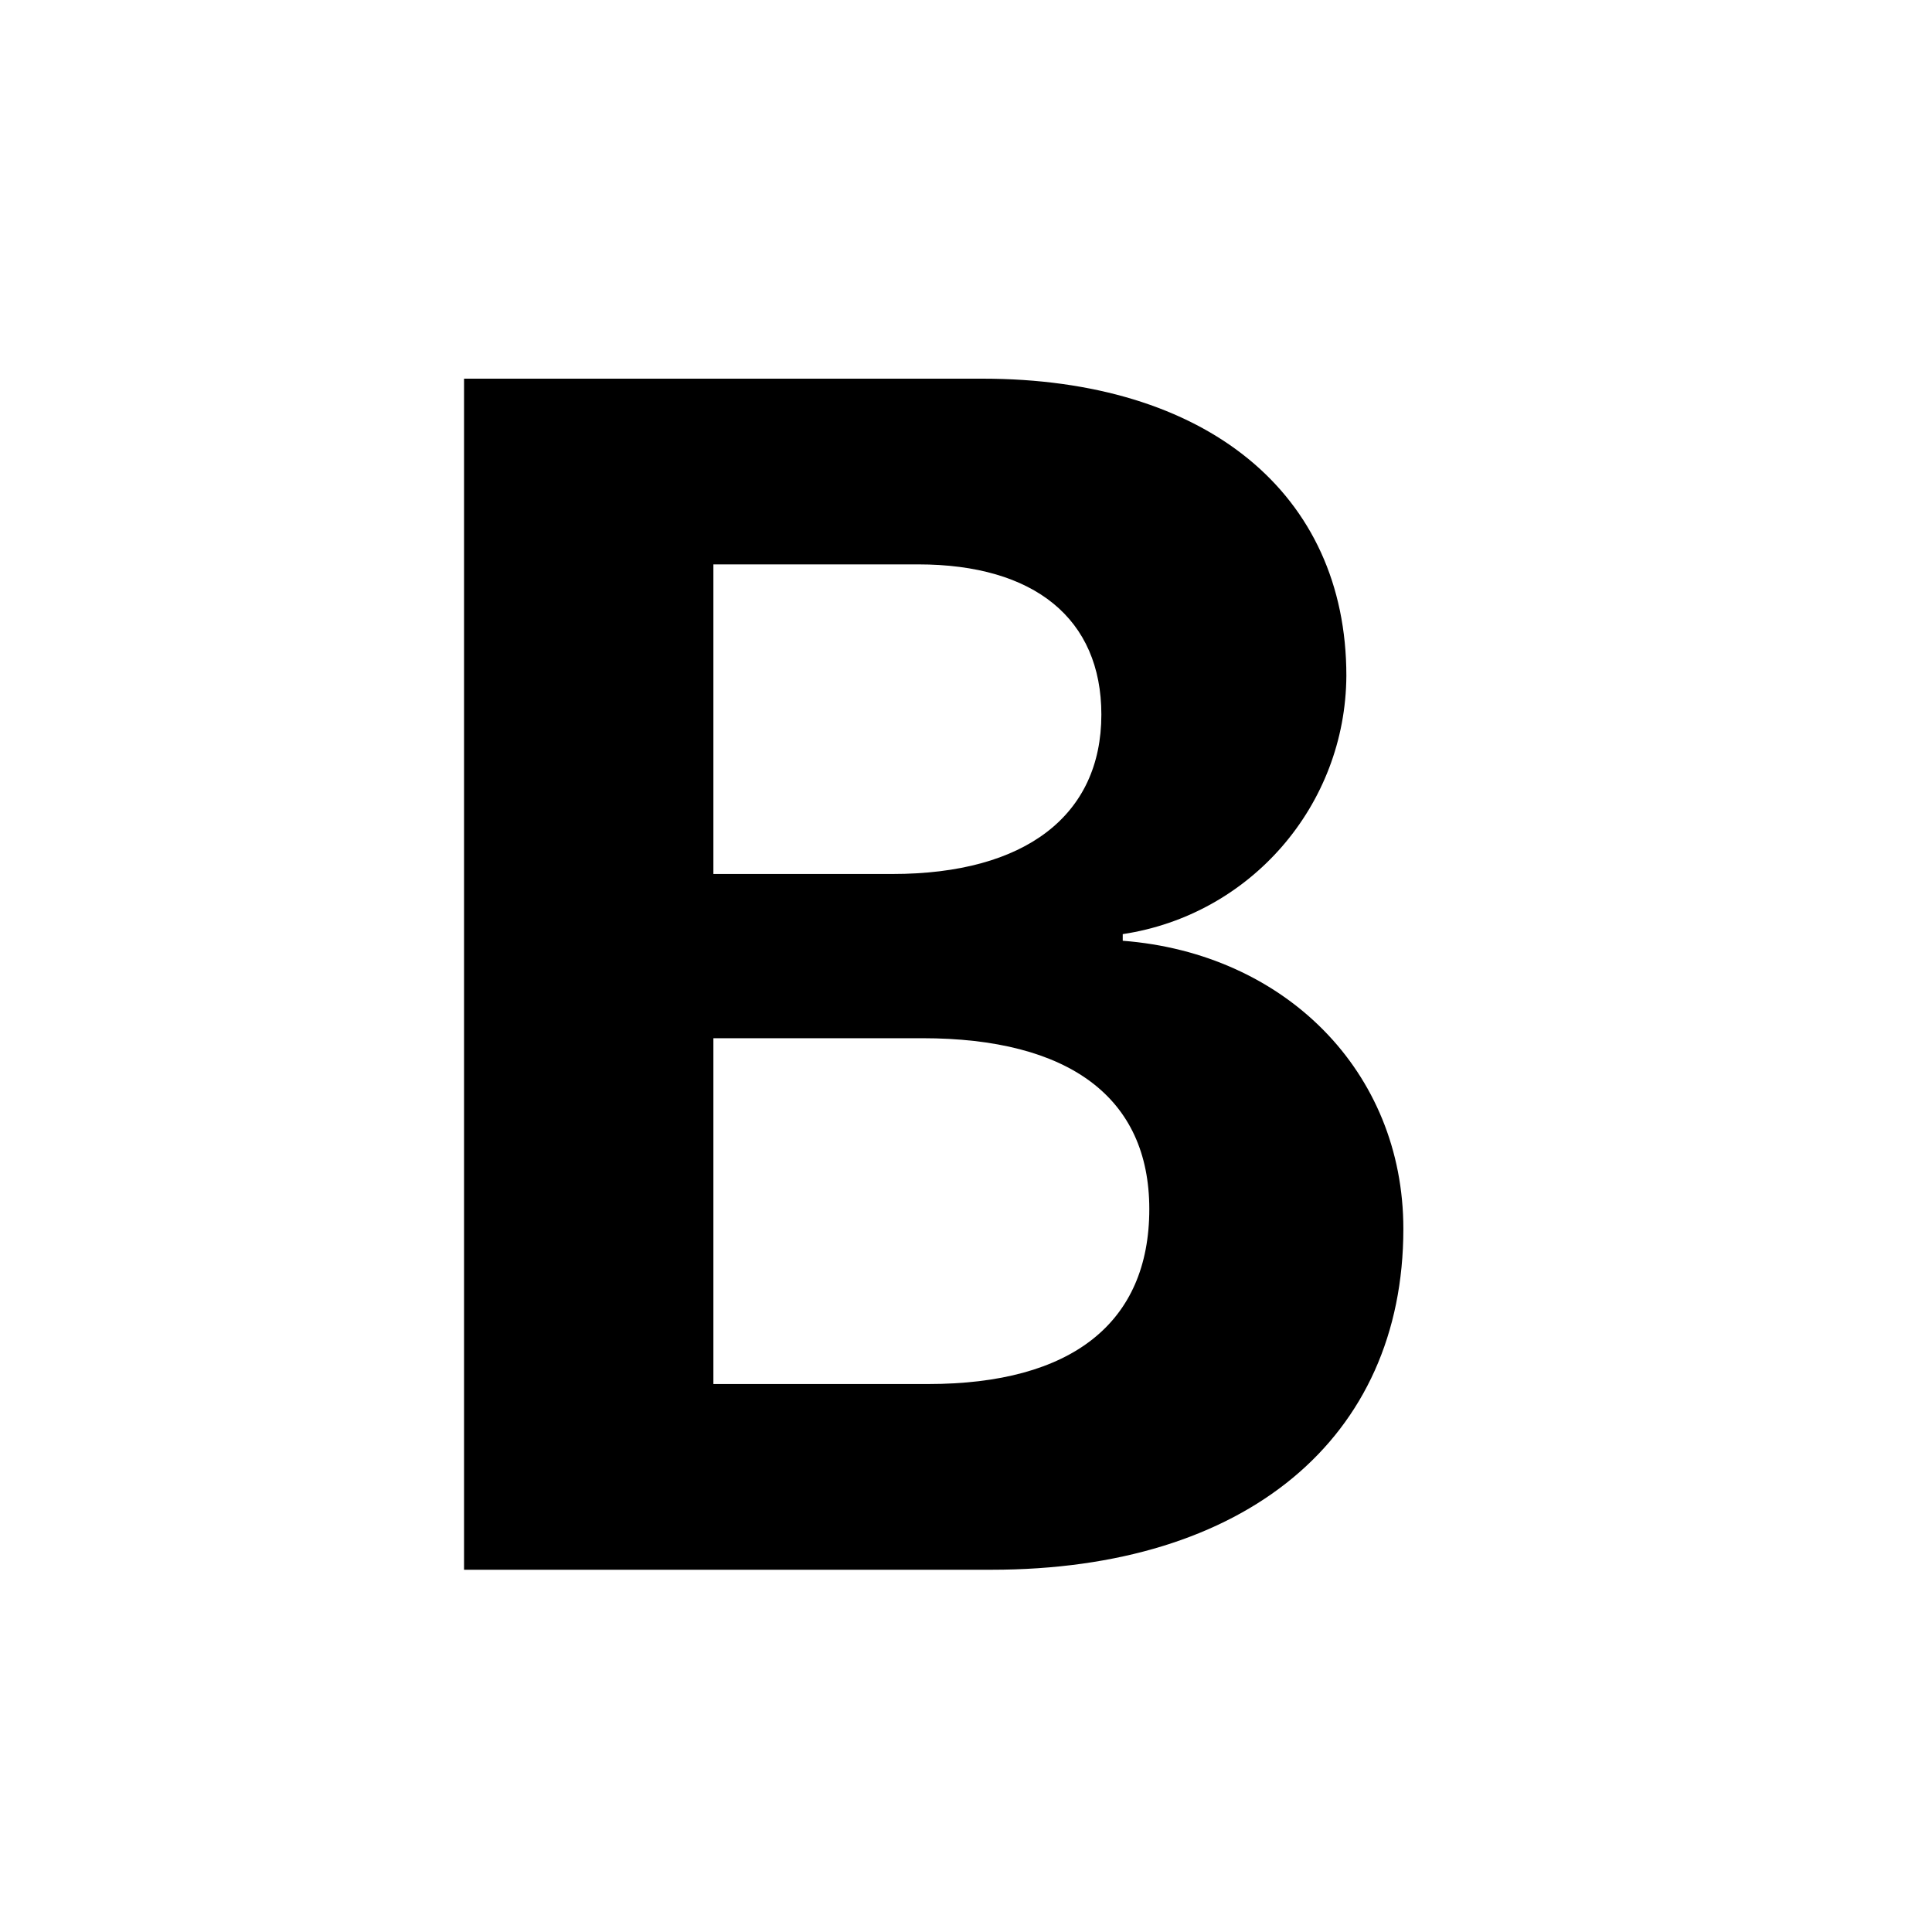
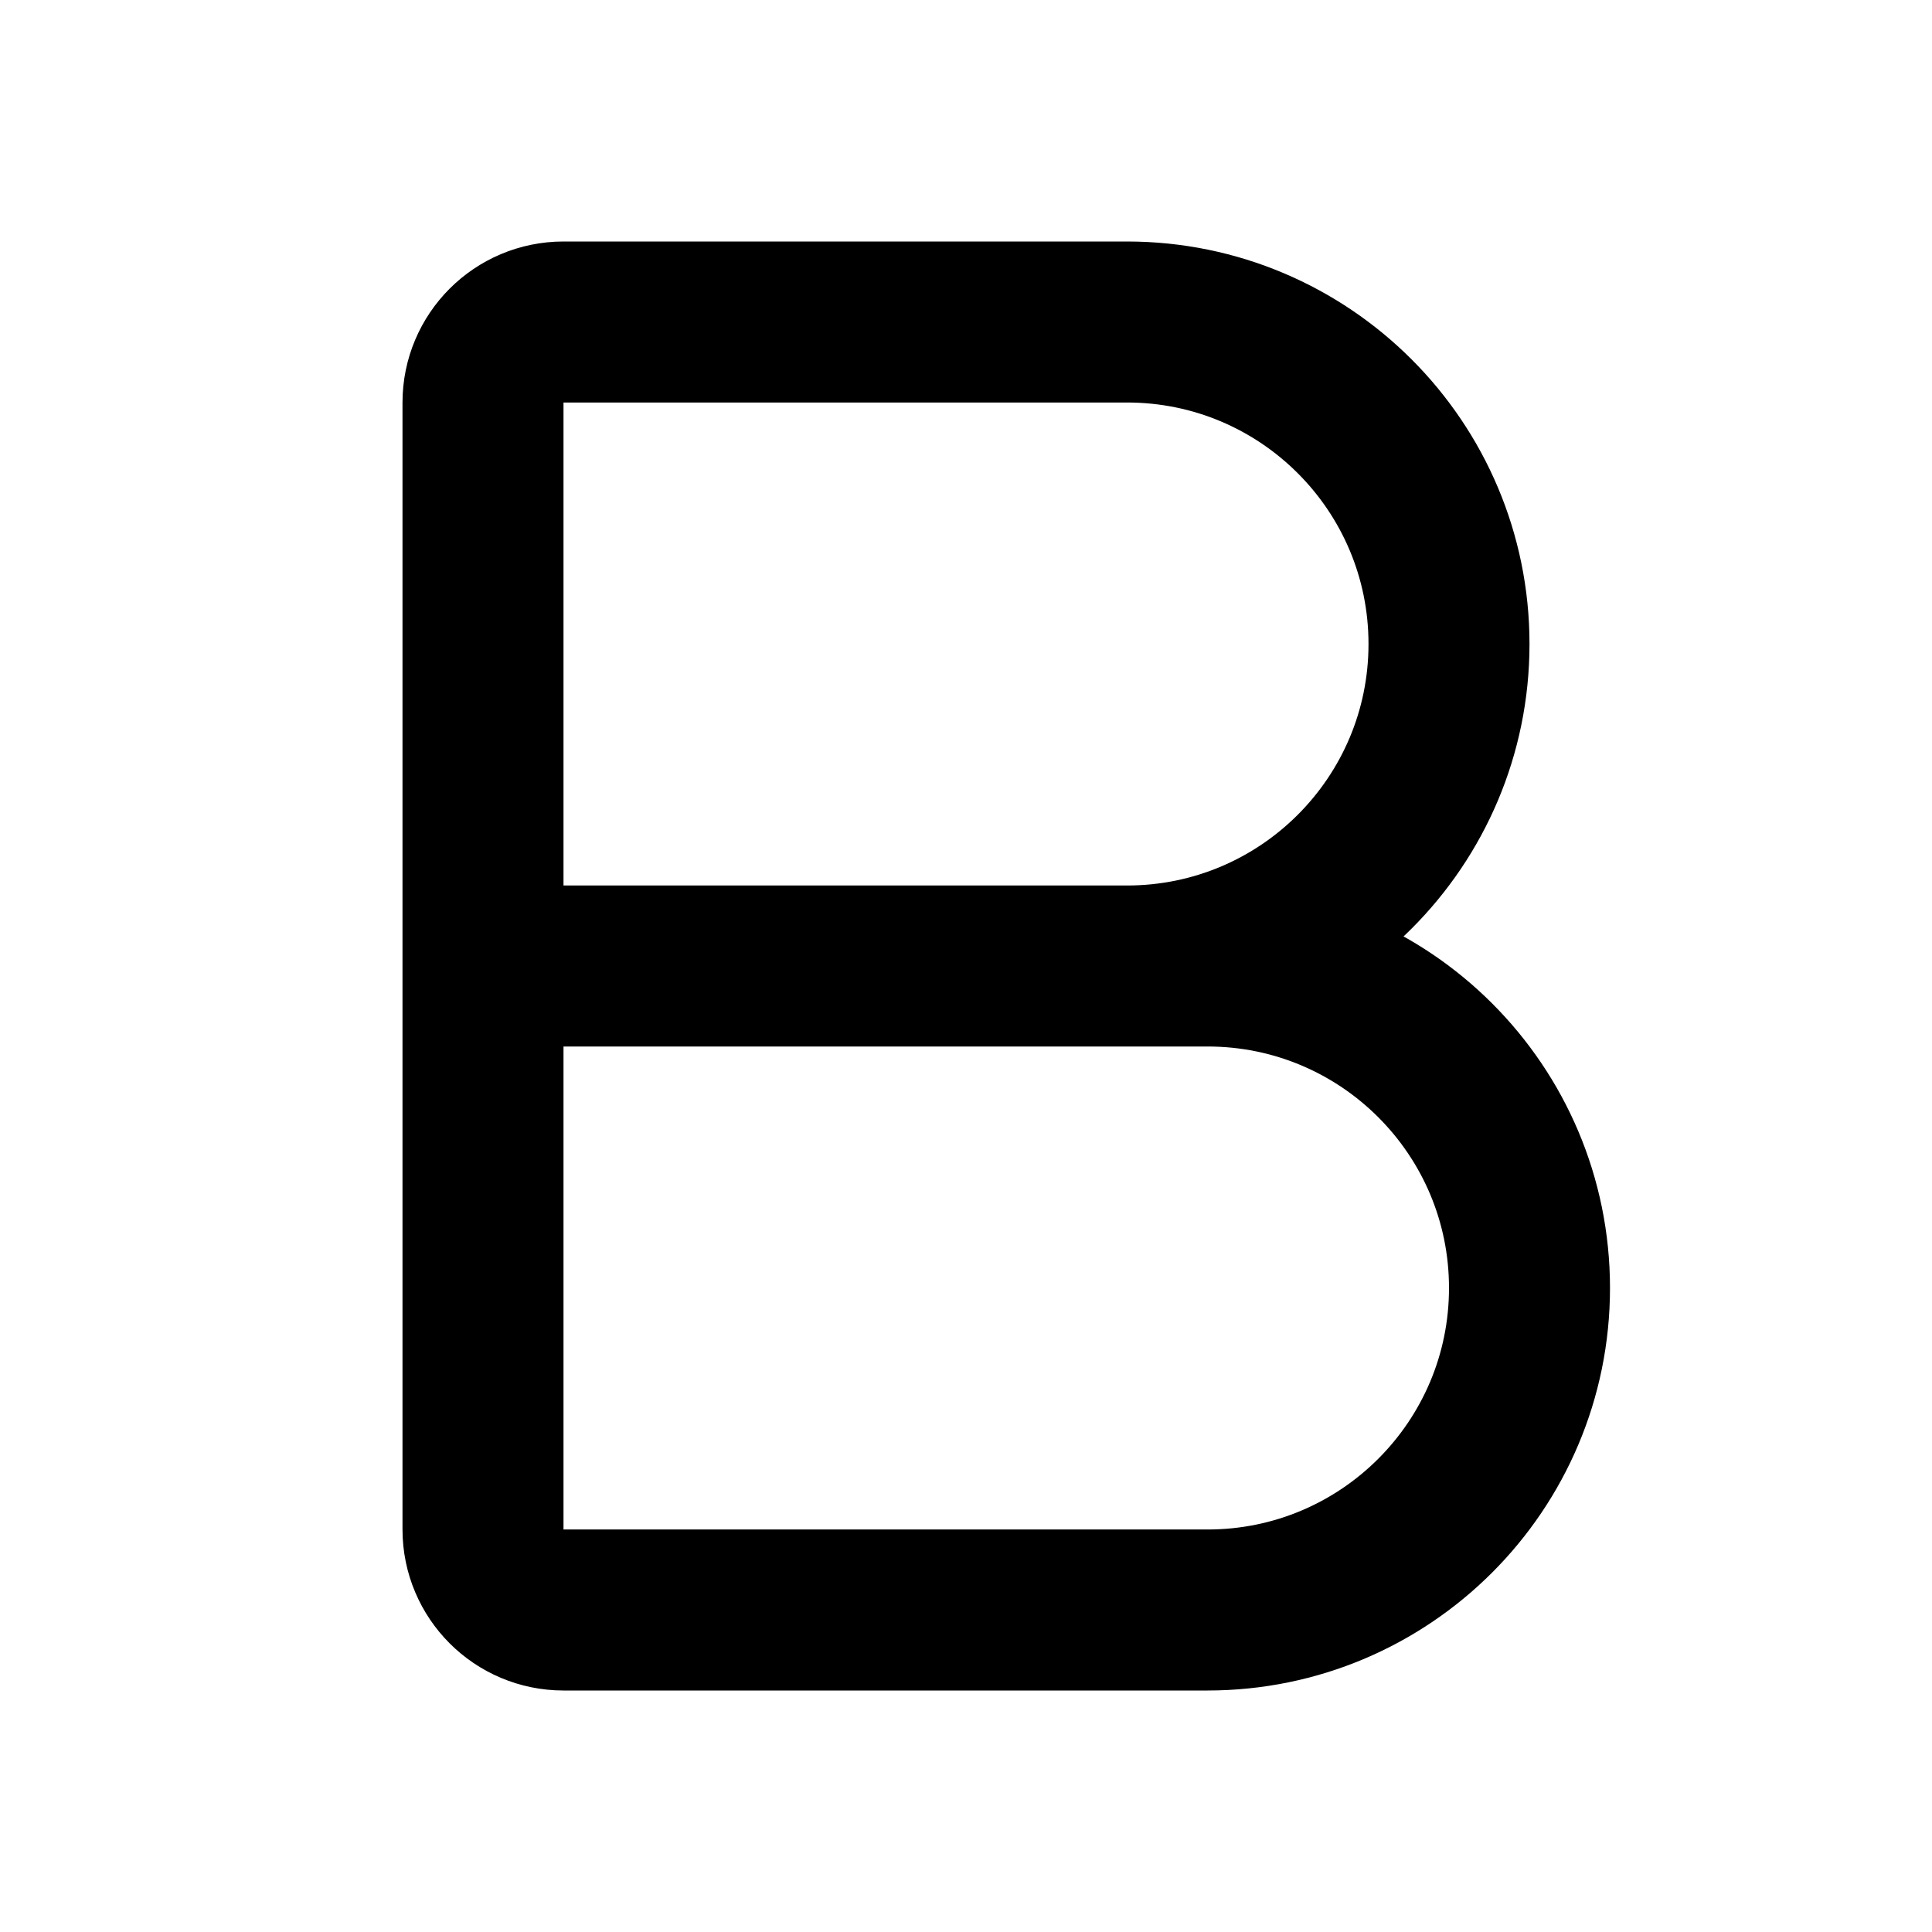
- <svg xmlns="http://www.w3.org/2000/svg" width="16" height="16" fill="currentColor" class="bi bi-type-bold" viewBox="0 0 16 16">
-   <path d="M8.21 13c2.106 0 3.412-1.087 3.412-2.823 0-1.306-.984-2.283-2.324-2.386v-.055a2.176 2.176 0 0 0 1.852-2.14c0-1.51-1.162-2.46-3.014-2.46H3.843V13zM5.908 4.674h1.696c.963 0 1.517.451 1.517 1.244 0 .834-.629 1.32-1.73 1.32H5.908V4.673zm0 6.788V8.598h1.73c1.217 0 1.88.492 1.88 1.415 0 .943-.643 1.449-1.832 1.449H5.907z" />
+ <svg xmlns="http://www.w3.org/2000/svg" width="24" height="24" viewBox="0 0 24 24" fill="none" stroke="currentColor" stroke-width="2" stroke-linecap="round" stroke-linejoin="round">
+   <path d="M6 12h9a4 4 0 0 1 0 8H7a1 1 0 0 1-1-1V5a1 1 0 0 1 1-1h7a4 4 0 0 1 0 8" />
</svg>
